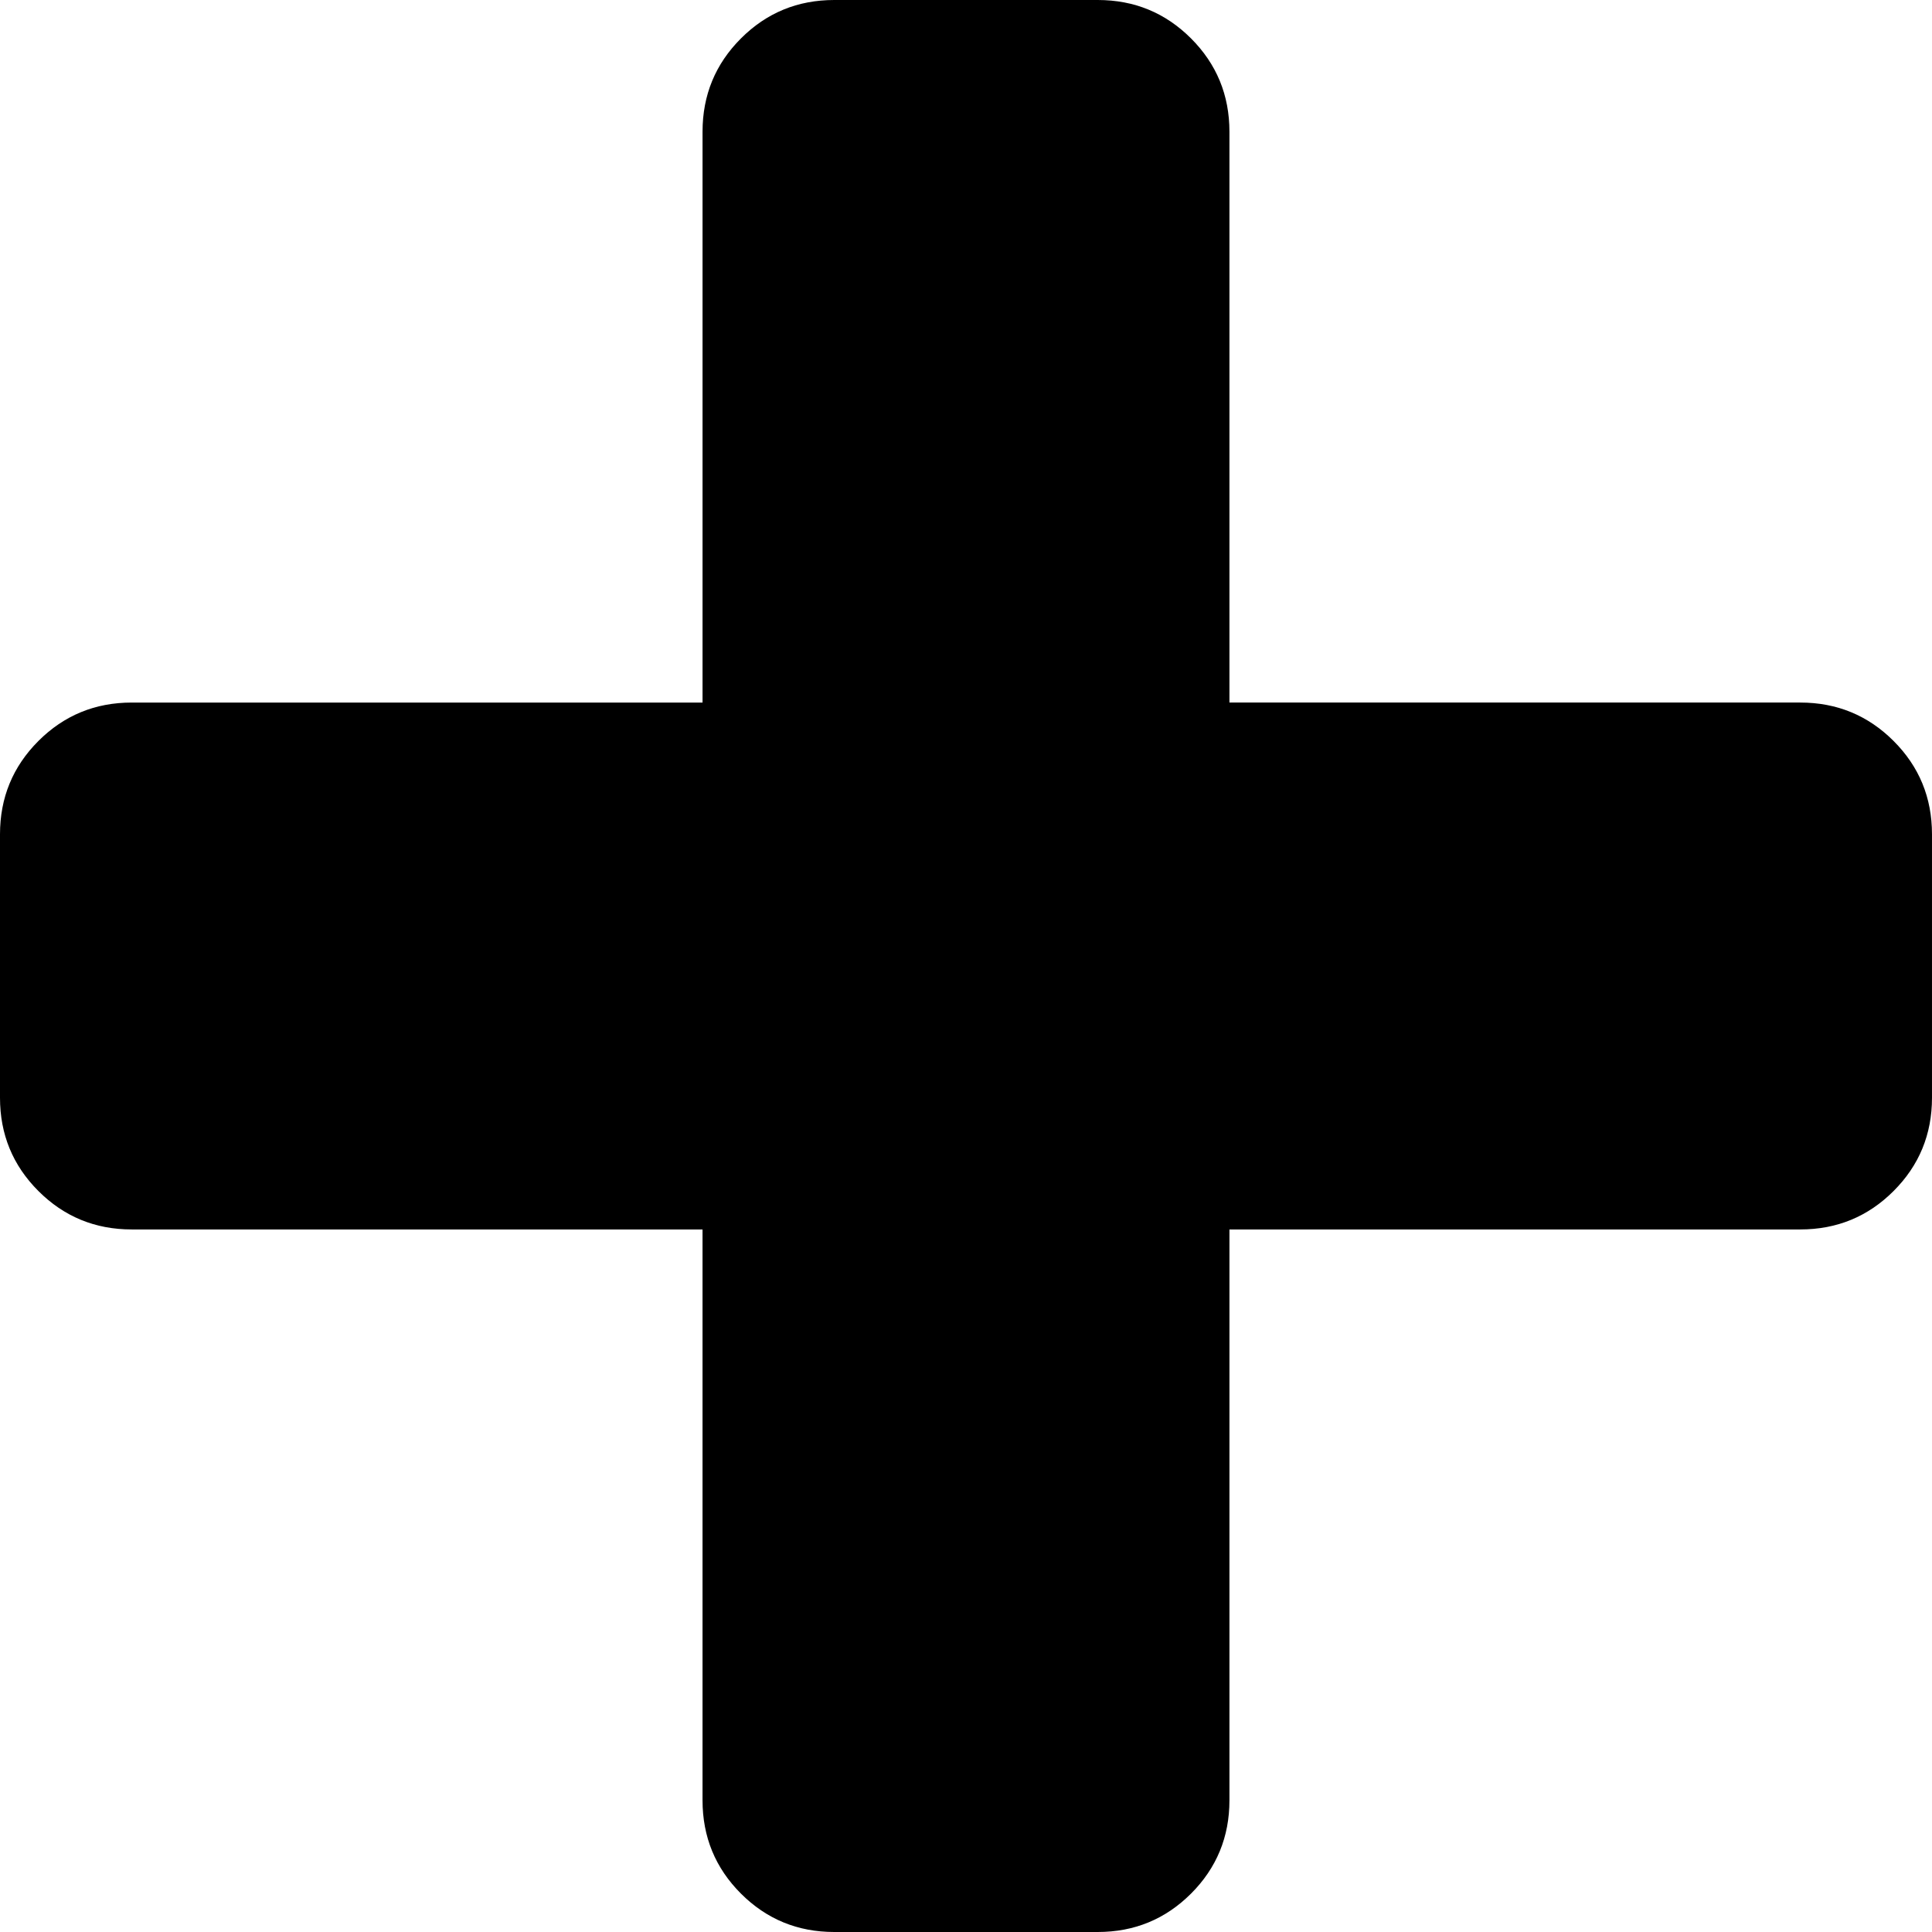
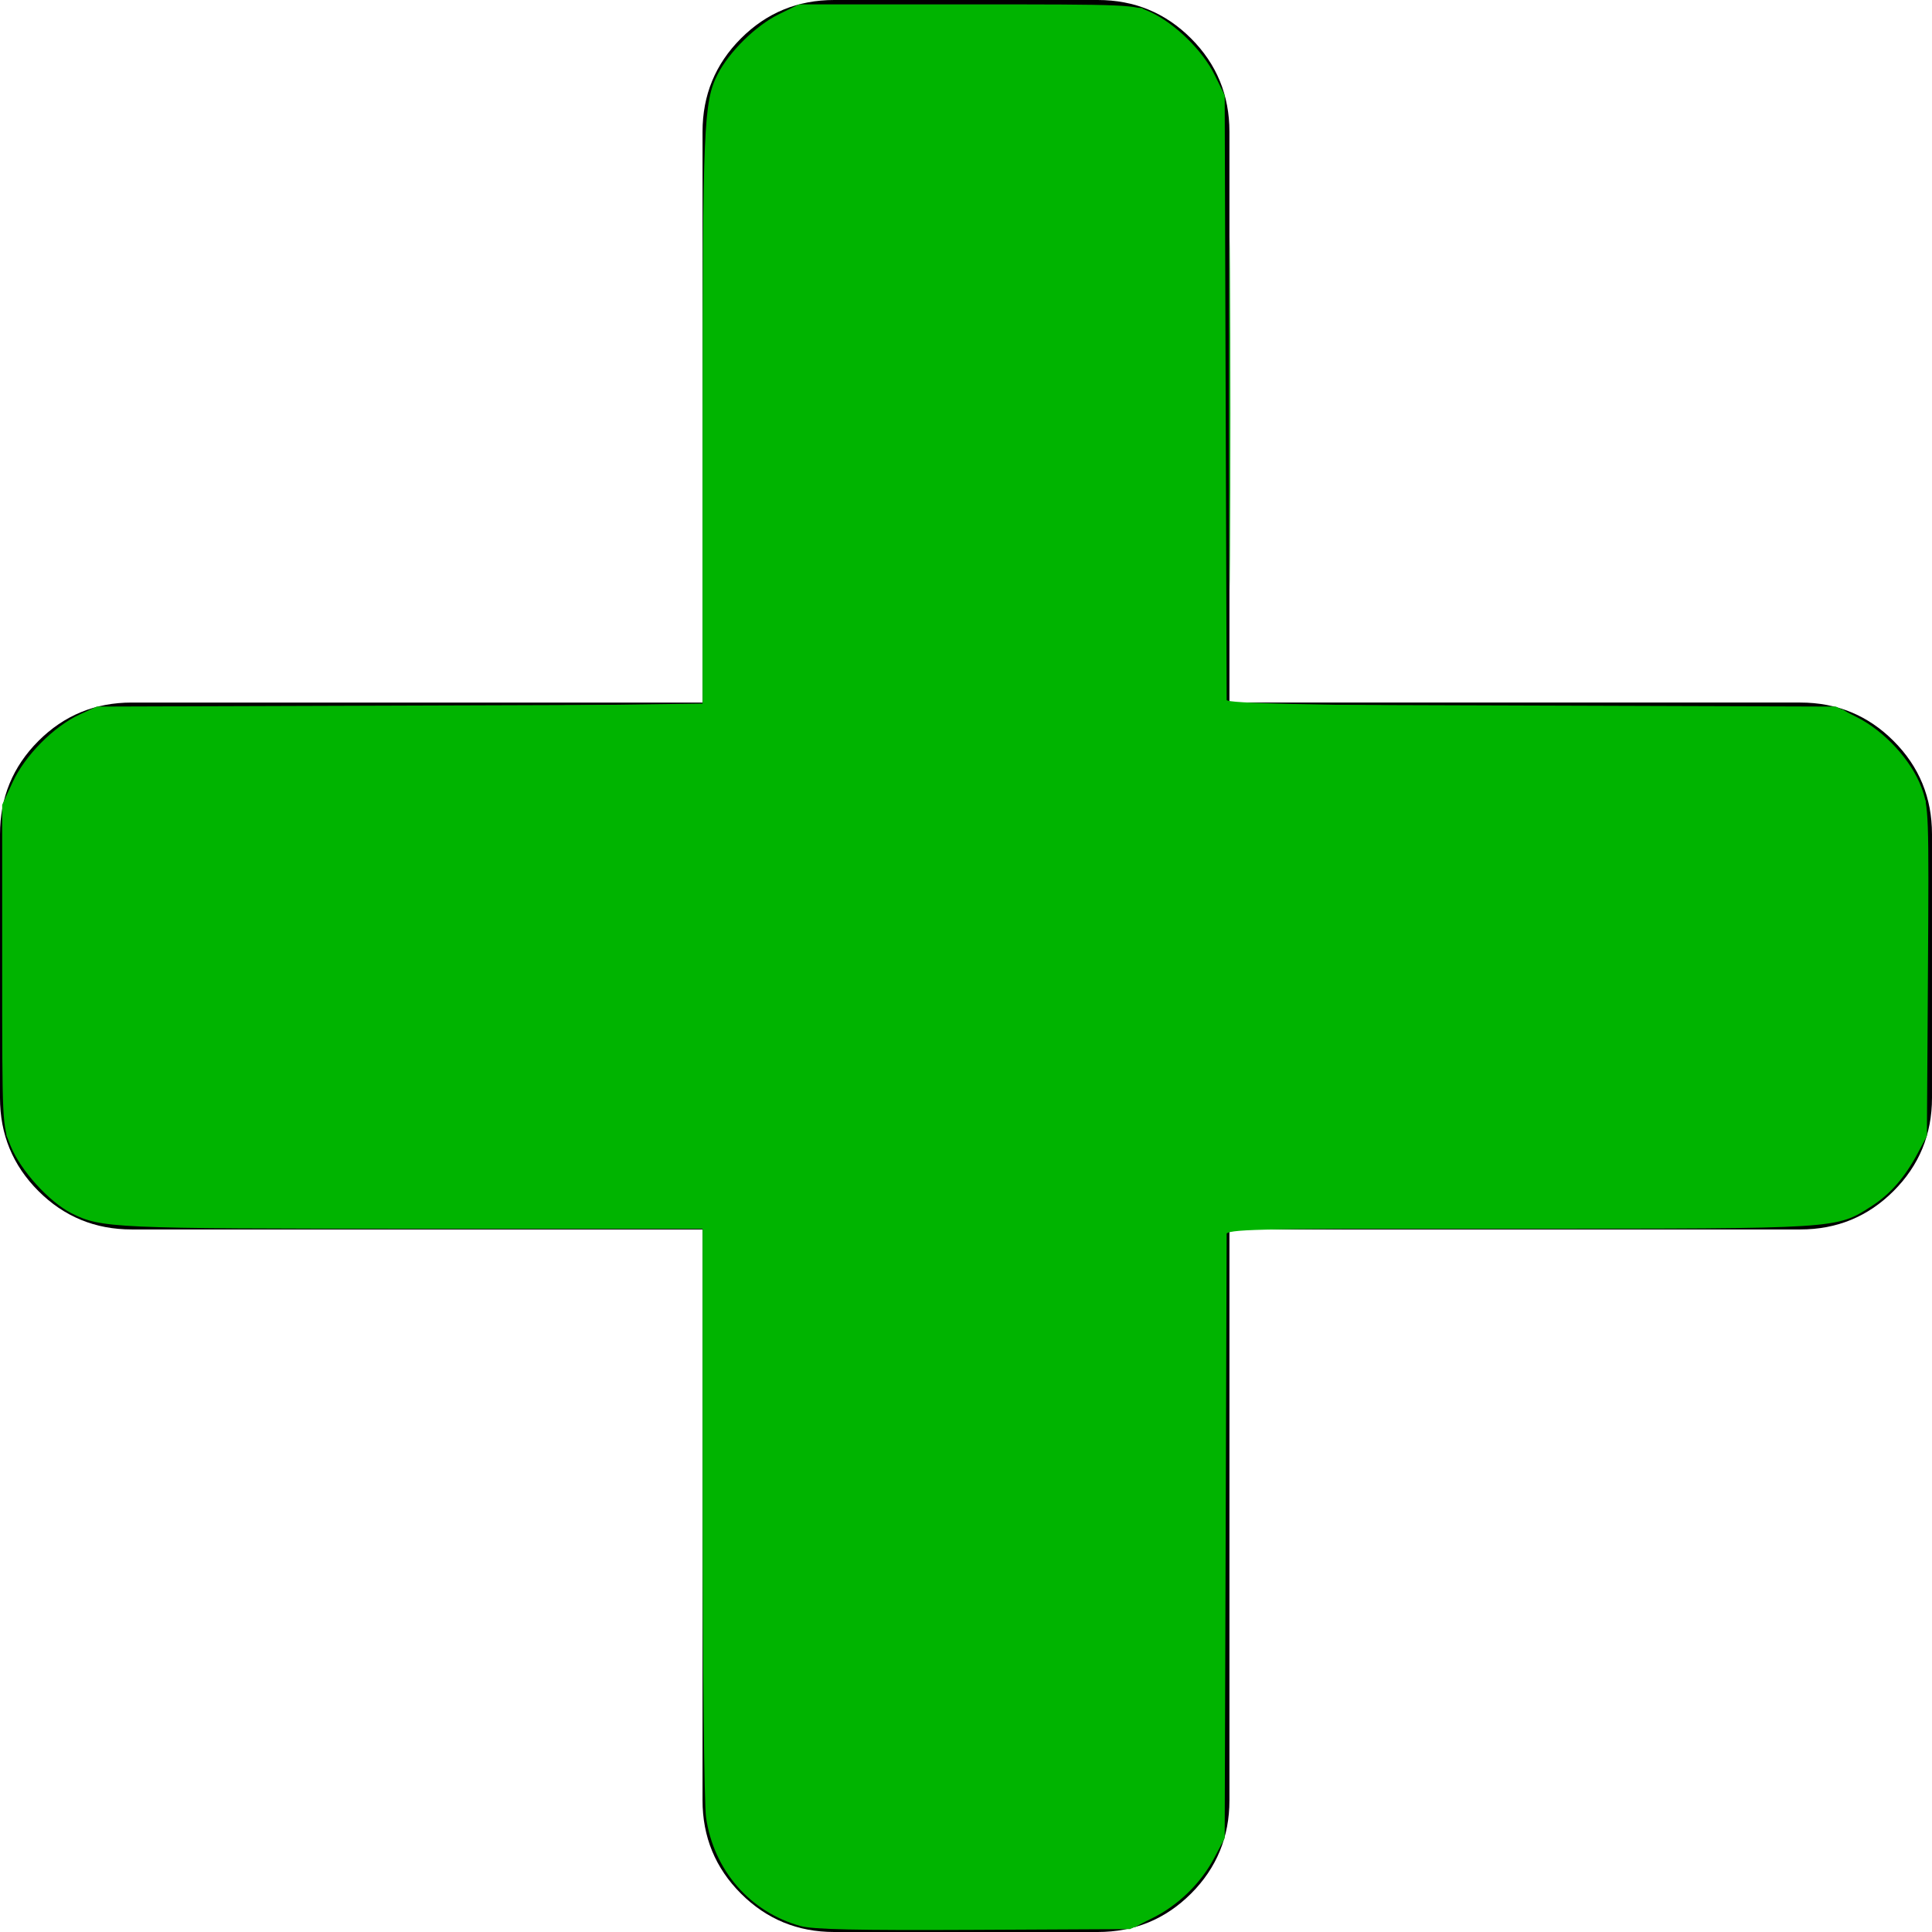
- <svg xmlns="http://www.w3.org/2000/svg" version="1.1" id="Capa_1" x="0px" y="0px" width="401.994px" height="401.994px" viewBox="0 0 401.994 401.994" style="enable-background:new 0 0 401.994 401.994;" xml:space="preserve">
-   <g>
-     <path d="M394,154.175c-5.331-5.33-11.806-7.994-19.417-7.994H255.811V27.406c0-7.611-2.666-14.084-7.994-19.414   C242.488,2.666,236.02,0,228.398,0h-54.812c-7.612,0-14.084,2.663-19.414,7.993c-5.33,5.33-7.994,11.803-7.994,19.414v118.775   H27.407c-7.611,0-14.084,2.664-19.414,7.994S0,165.973,0,173.589v54.819c0,7.618,2.662,14.086,7.992,19.411   c5.33,5.332,11.803,7.994,19.414,7.994h118.771V374.59c0,7.611,2.664,14.089,7.994,19.417c5.33,5.325,11.802,7.987,19.414,7.987   h54.816c7.617,0,14.086-2.662,19.417-7.987c5.332-5.331,7.994-11.806,7.994-19.417V255.813h118.77   c7.618,0,14.089-2.662,19.417-7.994c5.329-5.325,7.994-11.793,7.994-19.411v-54.819C401.991,165.973,399.332,159.502,394,154.175z" />
+ <svg xmlns="http://www.w3.org/2000/svg" xmlns:ns1="http://www.openswatchbook.org/uri/2009/osb" version="1.1" id="Capa_1" x="0px" y="0px" width="401.994px" height="401.994px" viewBox="0 0 401.994 401.994" style="enable-background:new 0 0 401.994 401.994;" xml:space="preserve">
+   <defs id="defs3598">
+     <linearGradient id="linearGradient4408" ns1:paint="solid">
+       <stop style="stop-color:#00b800;stop-opacity:1;" offset="0" id="stop4410" />
+     </linearGradient>
+   </defs>
+   <g id="g3562">
+     <path d="M394,154.175c-5.331-5.33-11.806-7.994-19.417-7.994H255.811V27.406c0-7.611-2.666-14.084-7.994-19.414   C242.488,2.666,236.02,0,228.398,0h-54.812c-7.612,0-14.084,2.663-19.414,7.993c-5.33,5.33-7.994,11.803-7.994,19.414v118.775   H27.407c-7.611,0-14.084,2.664-19.414,7.994S0,165.973,0,173.589v54.819c0,7.618,2.662,14.086,7.992,19.411   c5.33,5.332,11.803,7.994,19.414,7.994h118.771V374.59c0,7.611,2.664,14.089,7.994,19.417c5.33,5.325,11.802,7.987,19.414,7.987   h54.816c7.617,0,14.086-2.662,19.417-7.987c5.332-5.331,7.994-11.806,7.994-19.417V255.813h118.77   c7.618,0,14.089-2.662,19.417-7.994c5.329-5.325,7.994-11.793,7.994-19.411v-54.819C401.991,165.973,399.332,159.502,394,154.175z" id="path3564" />
  </g>
-   <g>
- </g>
-   <g>
- </g>
-   <g>
- </g>
-   <g>
- </g>
-   <g>
- </g>
-   <g>
- </g>
-   <g>
- </g>
-   <g>
- </g>
-   <g>
- </g>
-   <g>
- </g>
-   <g>
- </g>
-   <g>
- </g>
-   <g>
- </g>
-   <g>
- </g>
-   <g>
- </g>
+   <g id="g3566" />
+   <g id="g3568" />
+   <g id="g3570" />
+   <g id="g3572" />
+   <g id="g3574" />
+   <g id="g3576" />
+   <g id="g3578" />
+   <g id="g3580" />
+   <g id="g3582" />
+   <g id="g3584" />
+   <g id="g3586" />
+   <g id="g3588" />
+   <g id="g3590" />
+   <g id="g3592" />
+   <g id="g3594" />
+   <path style="fill:#00b400;fill-opacity:1" d="m 166.573,400.754 c -10.512,-2.902 -18.075,-11.599 -19.668,-22.616 -0.379,-2.618 -0.695,-31.248 -0.704,-63.622 l -0.015,-58.861 -60.148,0 c -62.46,0 -65.042,-0.117 -71.171,-3.219 C 10.218,250.084 4.253,243.493 2.225,238.469 0.462,234.099 0.454,233.936 0.454,200.77 l 0,-33.31 2.176,-4.711 c 2.556,-5.533 8.545,-11.591 13.911,-14.069 l 3.597,-1.661 63.024,-0.206 63.024,-0.206 0.006,-59.222 c 0.006,-61.195 0.225,-66.229 3.124,-71.913 2.383,-4.671 7.956,-10.155 12.674,-12.472 l 4.258,-2.091 34.824,0 c 34.182,0 34.89,0.03 38.396,1.65 5.007,2.313 10.798,7.997 13.264,13.018 l 2.091,4.258 0.206,63.386 0.206,63.386 63.386,0.206 63.386,0.206 4.419,2.237 c 5.682,2.877 11.26,8.947 13.347,14.526 1.55,4.144 1.59,5.253 1.378,38.418 l -0.218,34.151 -1.804,3.407 c -2.755,5.202 -5.786,8.697 -9.751,11.241 -7.344,4.713 -6.474,4.657 -73.377,4.657 l -60.767,0 -0.206,63.403 -0.206,63.403 -2.128,4.041 c -2.839,5.39 -7.568,9.982 -13.054,12.676 l -4.501,2.21 -32.553,0.16 c -24.298,0.12 -33.431,-0.082 -36.013,-0.795 z" id="path3602" />
+   <path style="fill:#00b400;fill-opacity:1;stroke:none;stroke-opacity:1;stroke-width:0;stroke-miterlimit:4;stroke-dasharray:none" d="m 166.021,400.302 c -6.986,-2.133 -13.06,-7.413 -16.415,-14.27 -1.9,-3.884 -2.12,-5.268 -2.609,-16.397 -0.294,-6.686 -0.562,-35.066 -0.597,-63.067 l -0.062,-50.912 -48.641,-0.037 C 36.994,255.572 21.832,255.02 16.351,252.657 11.881,250.73 5.9,244.86 3.15,239.702 L 1.363,236.351 1.144,201.594 0.926,166.837 2.858,162.887 c 2.437,-4.982 8.489,-11.176 13.3,-13.614 l 3.701,-1.876 26.333,-7.6e-4 c 14.483,-4.7e-4 42.94,-0.226 63.239,-0.502 l 36.906,-0.501 0.021,-52.302 c 0.024,-59.683 0.542,-72.949 3.054,-78.138 2.126,-4.391 7.663,-9.914 12.643,-12.612 l 3.895,-2.11 35.806,0.217 35.806,0.217 3.508,2.062 c 4.344,2.553 9.784,8.51 11.917,13.048 1.598,3.401 1.608,3.797 1.62,65.697 0.006,34.252 0.273,62.686 0.592,63.188 0.441,0.694 15.913,1.041 64.41,1.447 l 63.83,0.535 4.281,2.772 c 5.236,3.39 8.828,7.389 11.186,12.453 l 1.786,3.835 0.008,34.869 0.008,34.869 -2.659,4.498 c -3.122,5.282 -7.439,9.431 -12.216,11.744 -4.833,2.339 -20.208,2.897 -81.001,2.94 -44.252,0.031 -49.364,0.157 -49.776,1.232 -0.253,0.659 -0.46,29.116 -0.46,63.239 l 0,62.041 -1.81,3.571 c -2.539,5.008 -6.889,9.536 -12.151,12.646 l -4.498,2.659 -34.112,-0.065 c -18.762,-0.036 -34.964,-0.325 -36.004,-0.643 z" id="path4404" />
+   <path style="fill:#00b400;fill-opacity:1" d="m 255.714,86.077 c 0,-32.686 0.093,-46.057 0.207,-29.714 0.114,16.343 0.114,43.086 0,59.428 -0.114,16.343 -0.207,2.971 -0.207,-29.714 z" id="path4406" />
</svg>
